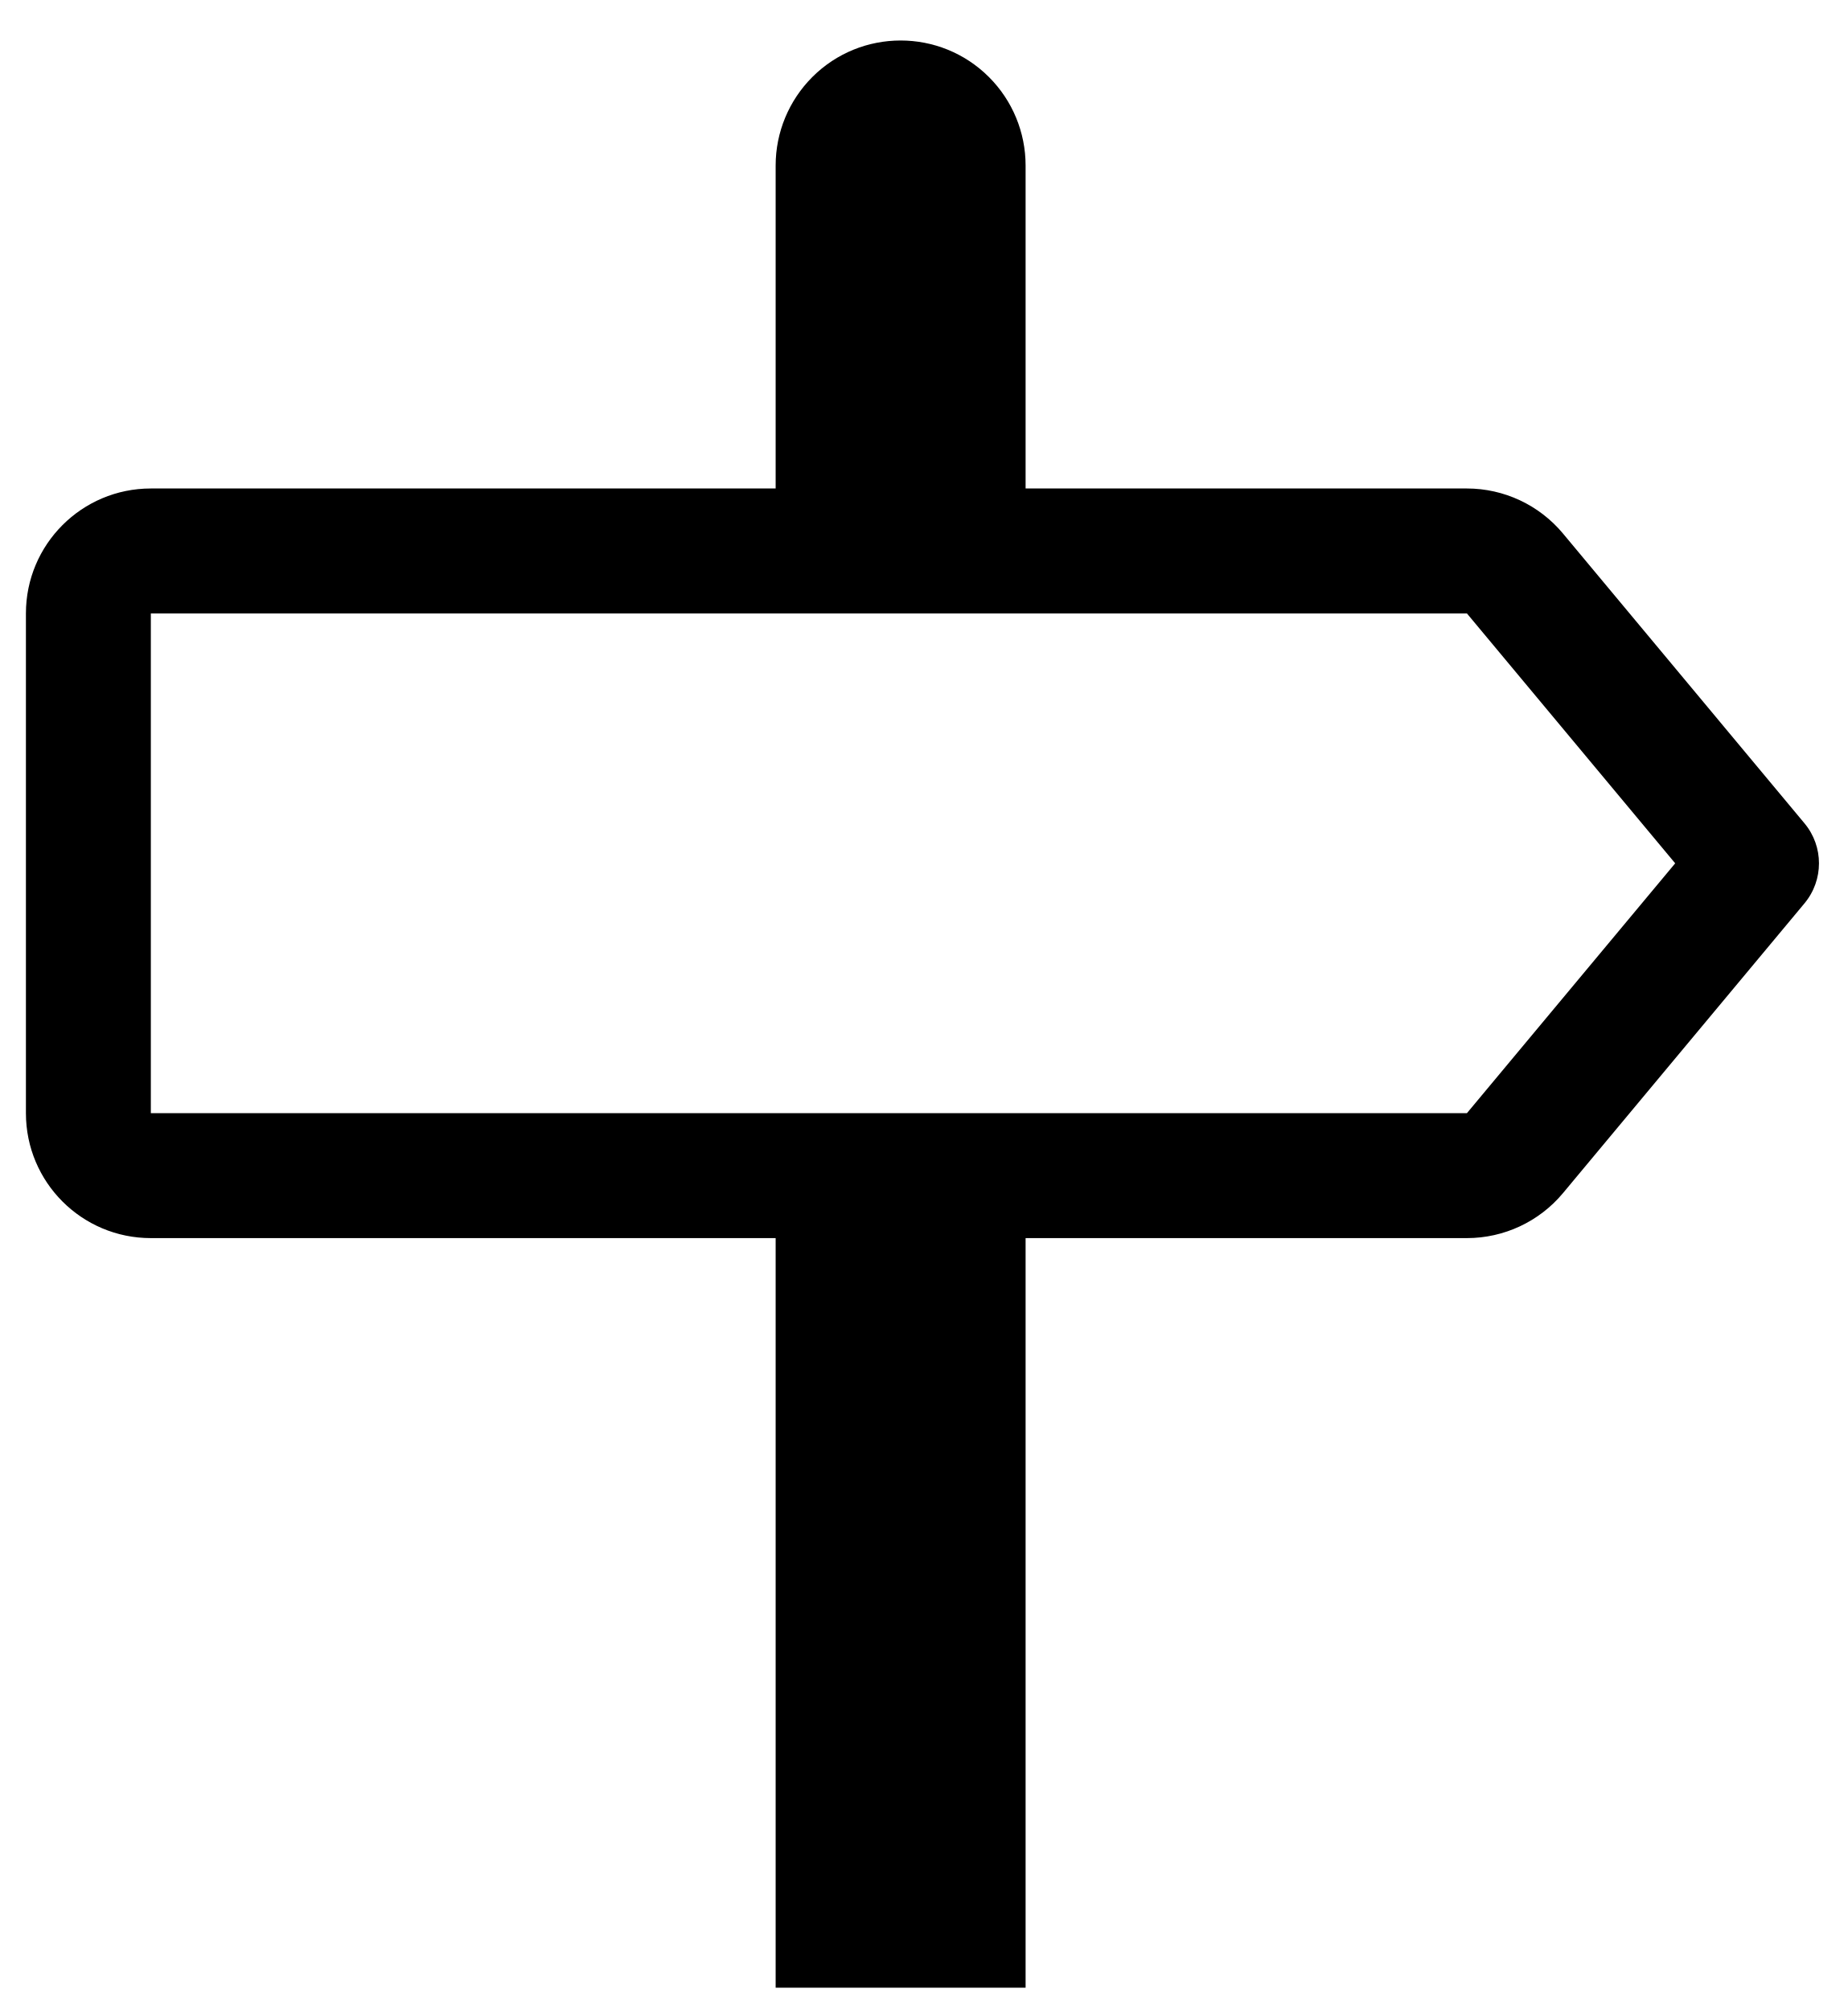
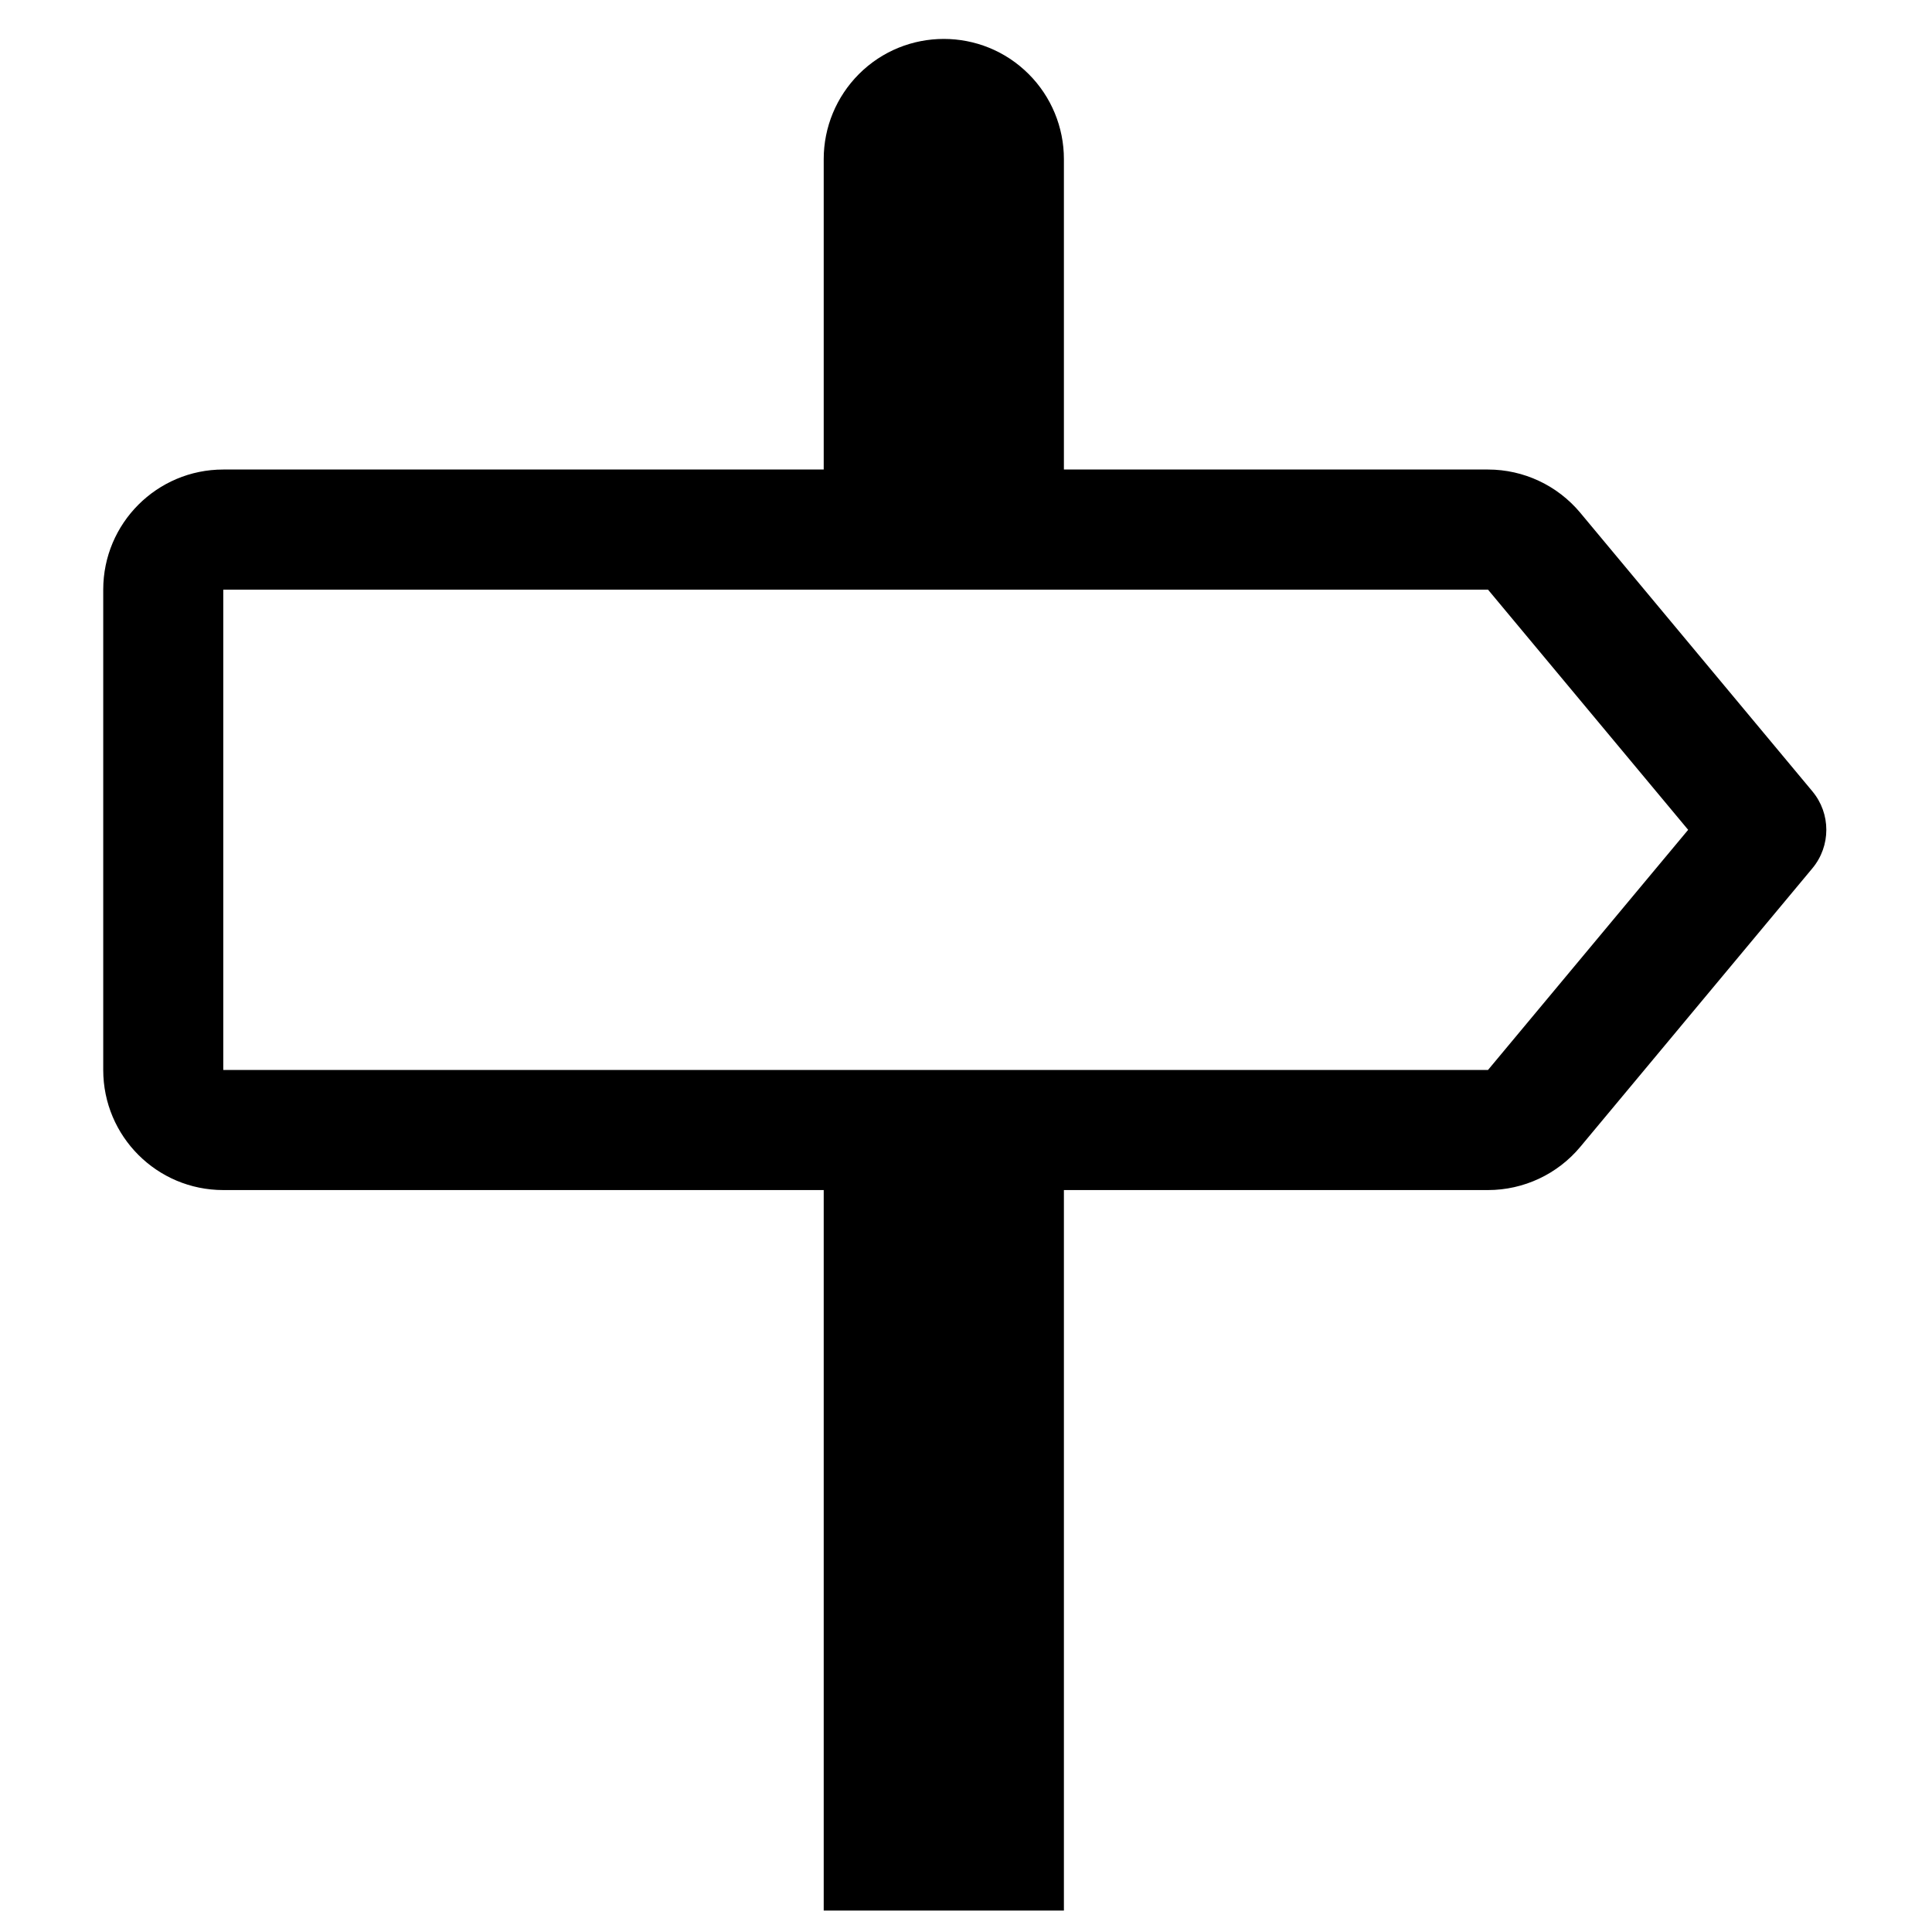
- <svg xmlns="http://www.w3.org/2000/svg" width="34" height="37" viewBox="0 0 34 37" fill="none">
+ <svg xmlns="http://www.w3.org/2000/svg" width="1em" height="1em" viewBox="0 0 34 37" fill="none">
  <path d="M14.275 3.046V8.992H2.776C1.506 8.992 0.477 10.022 0.477 11.292V20.491C0.477 21.762 1.506 22.791 2.776 22.791H14.275V36.59H18.875V22.791H26.997C27.679 22.791 28.327 22.488 28.764 21.964L33.21 16.628C33.565 16.201 33.565 15.582 33.21 15.156L28.764 9.82C28.327 9.296 27.679 8.992 26.997 8.992H18.875V3.046C18.875 2.436 18.633 1.851 18.201 1.419C17.303 0.521 15.847 0.521 14.949 1.419C14.518 1.851 14.275 2.436 14.275 3.046ZM26.997 11.292L30.83 15.892L26.997 20.491H2.776L2.776 11.292H26.997Z" fill="currentcolor" />
</svg>
